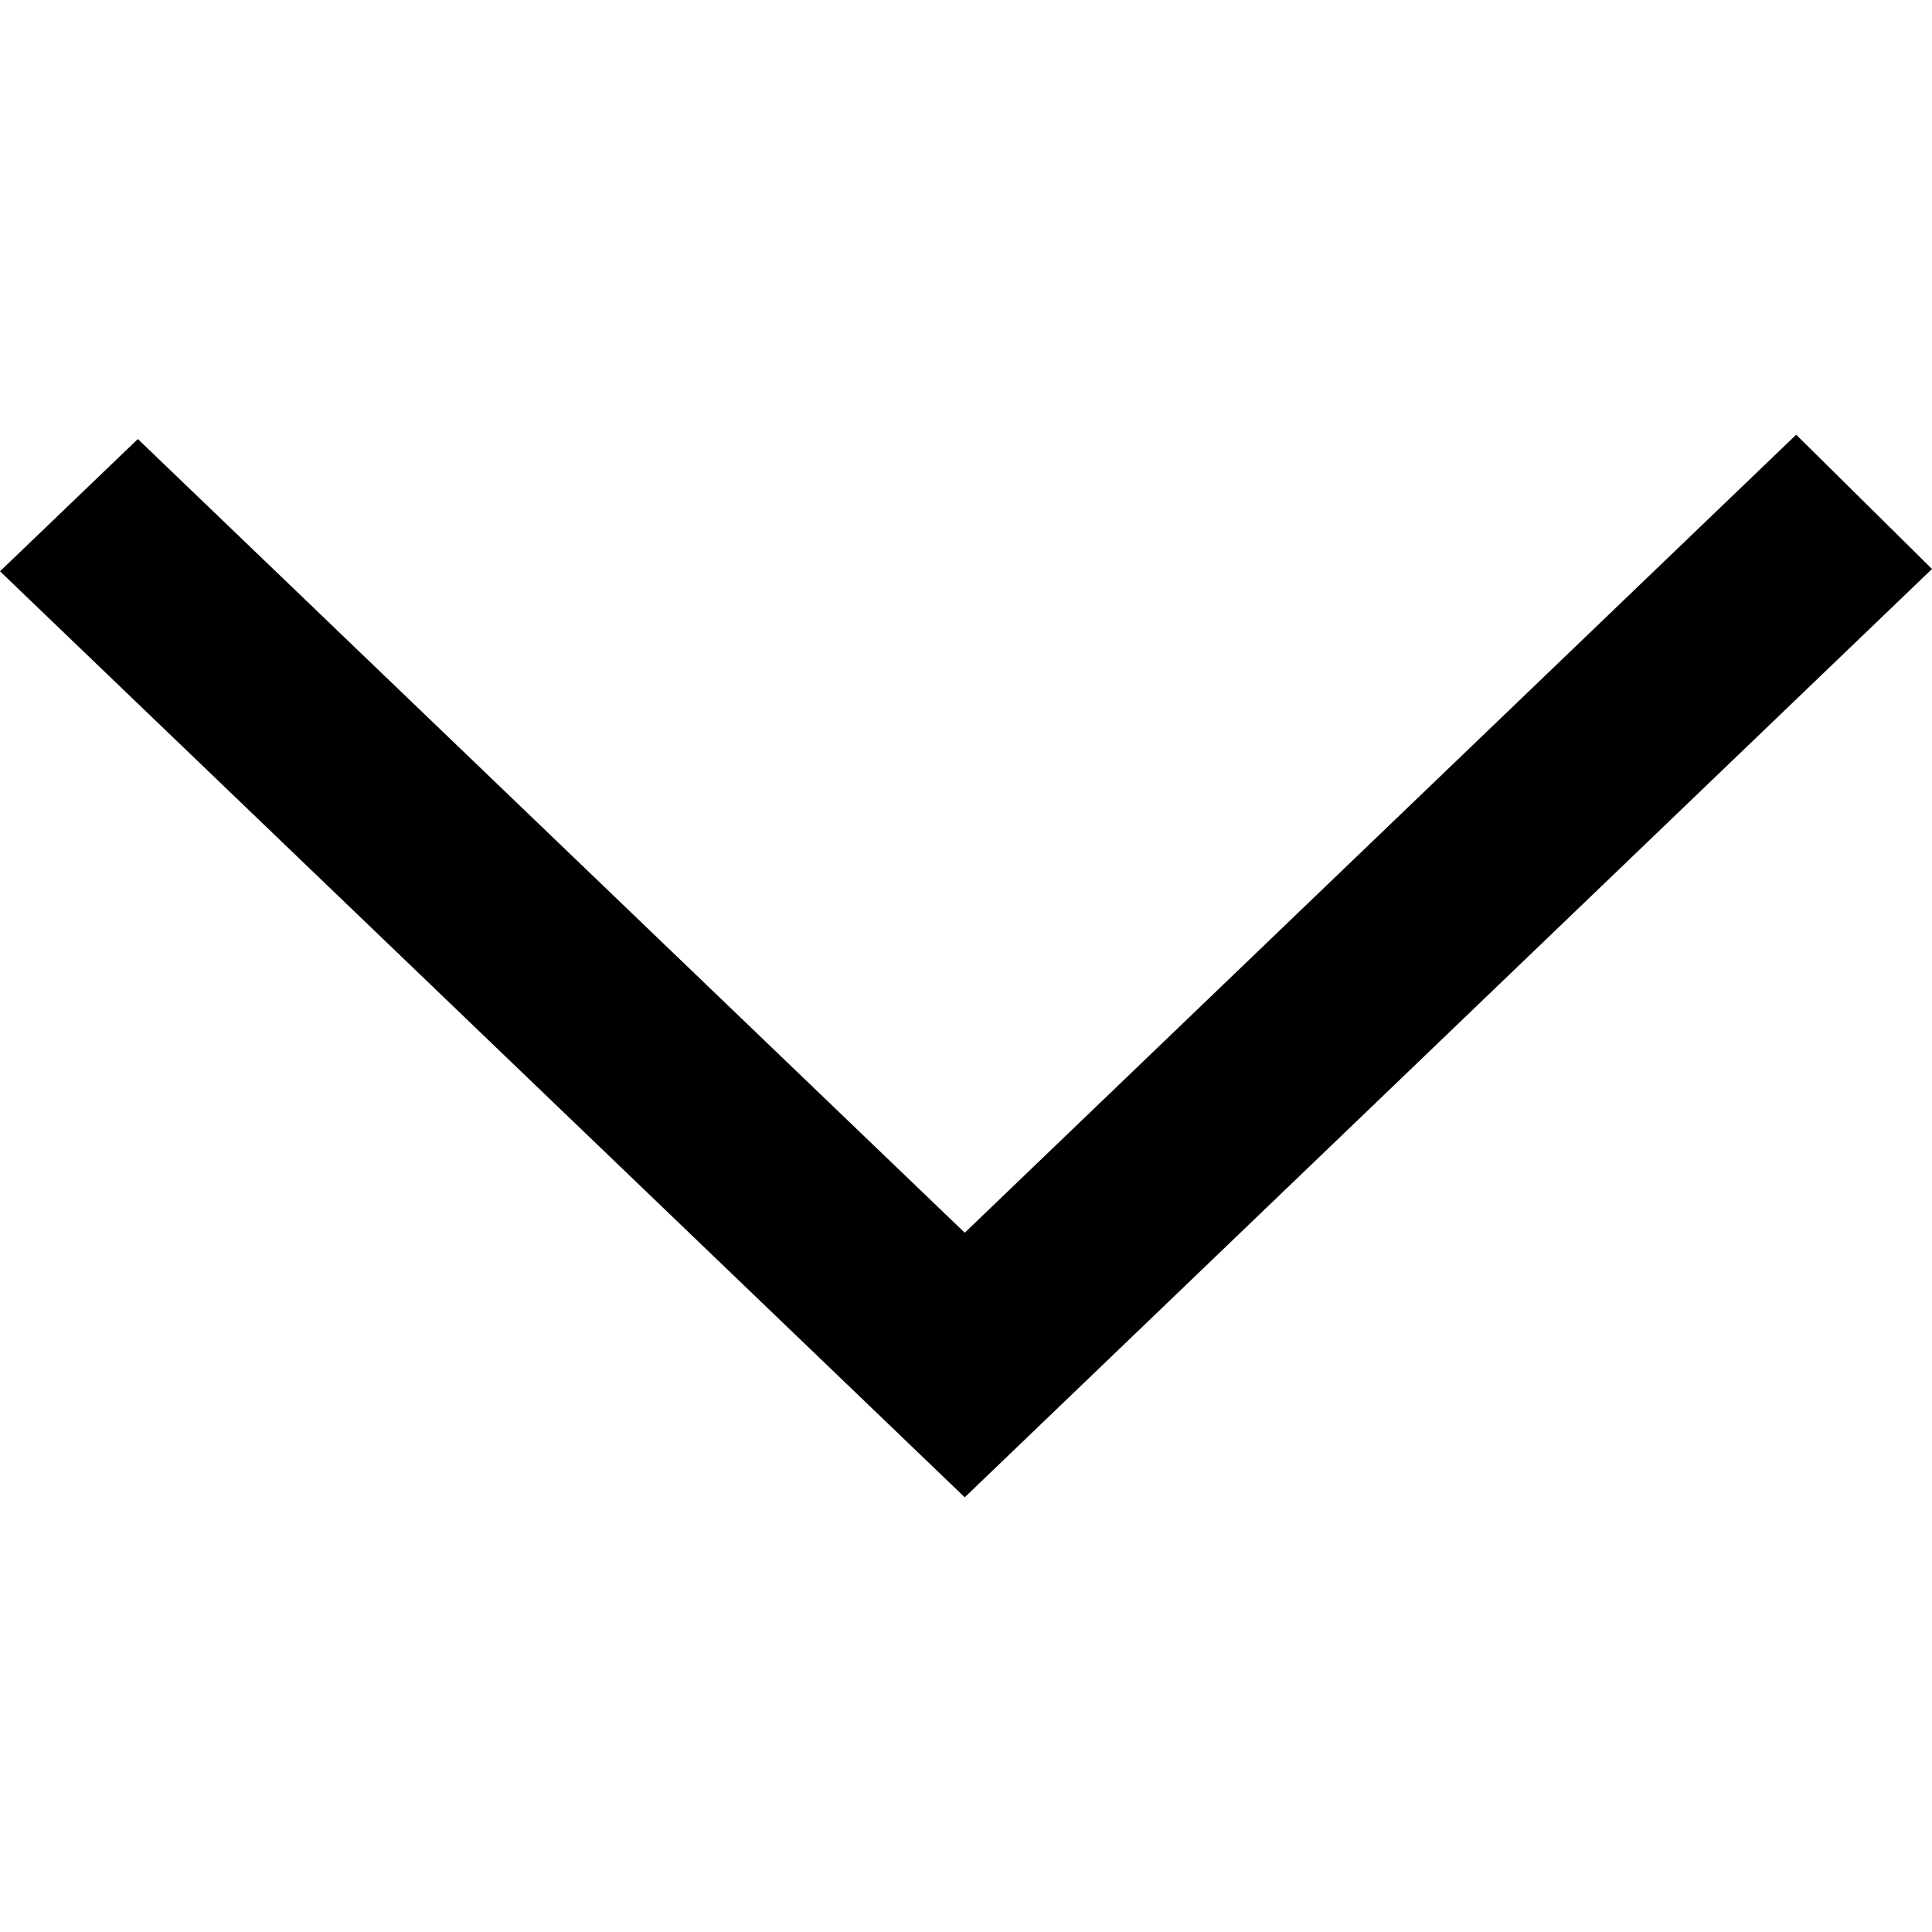
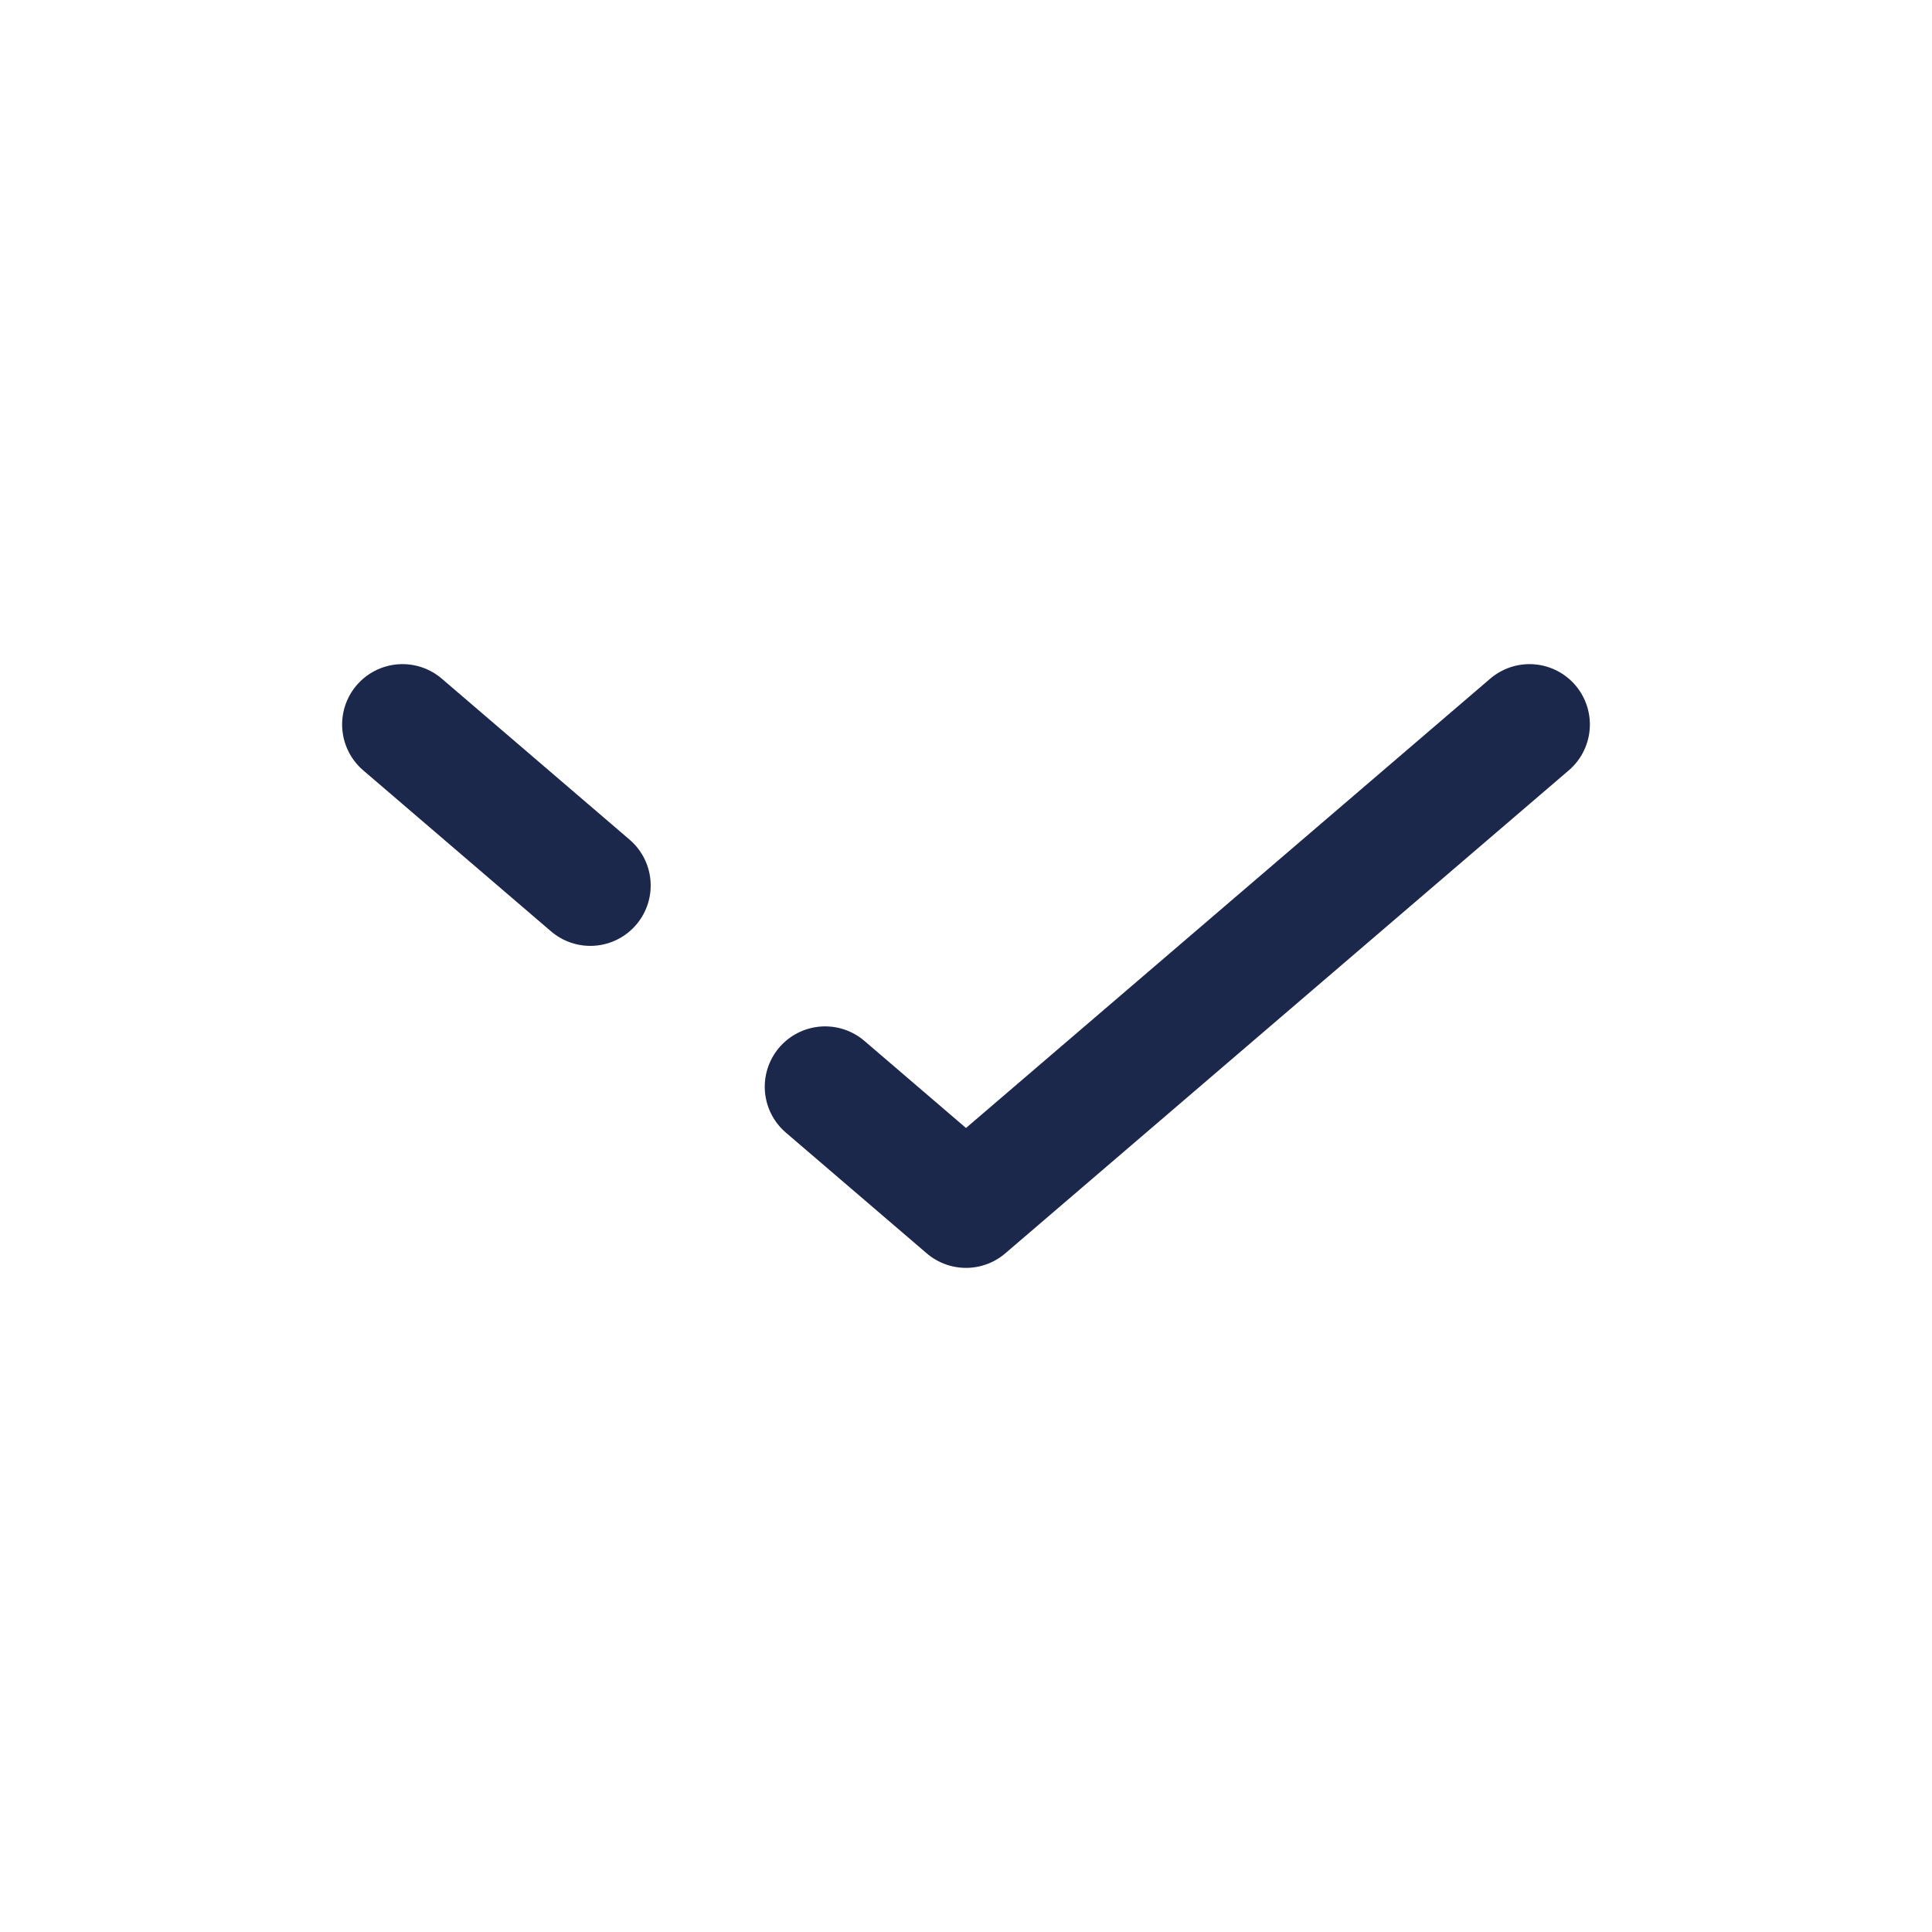
- <svg xmlns="http://www.w3.org/2000/svg" width="800px" height="800px" viewBox="0 -4.5 20 20" version="1.1">
-   <defs>
- 
- </defs>
-   <g id="Page-1" stroke="none" stroke-width="1" fill="none" fill-rule="evenodd">
-     <g id="Dribbble-Light-Preview" transform="translate(-180, -6684)" fill="#000000">
-       <g id="icons" transform="translate(56, 160)">
-         <path d="M144,6525.39 L142.594,6524 L133.987,6532.261 L133.069,6531.38 L133.074,6531.385 L125.427,6524.045 L124,6525.414 C126.113,6527.443 132.014,6533.107 133.987,6535 C135.453,6533.594 134.024,6534.965 144,6525.39" id="arrow_down-[#339]">
- 
- </path>
-       </g>
-     </g>
-   </g>
+ <svg xmlns="http://www.w3.org/2000/svg" width="800px" height="800px" viewBox="0 0 24 24" fill="none">
+   <path d="M19 9L12 15L10.25 13.5M5 9L7.333 11" stroke="#1C274C" stroke-width="1.5" stroke-linecap="round" stroke-linejoin="round" />
</svg>
